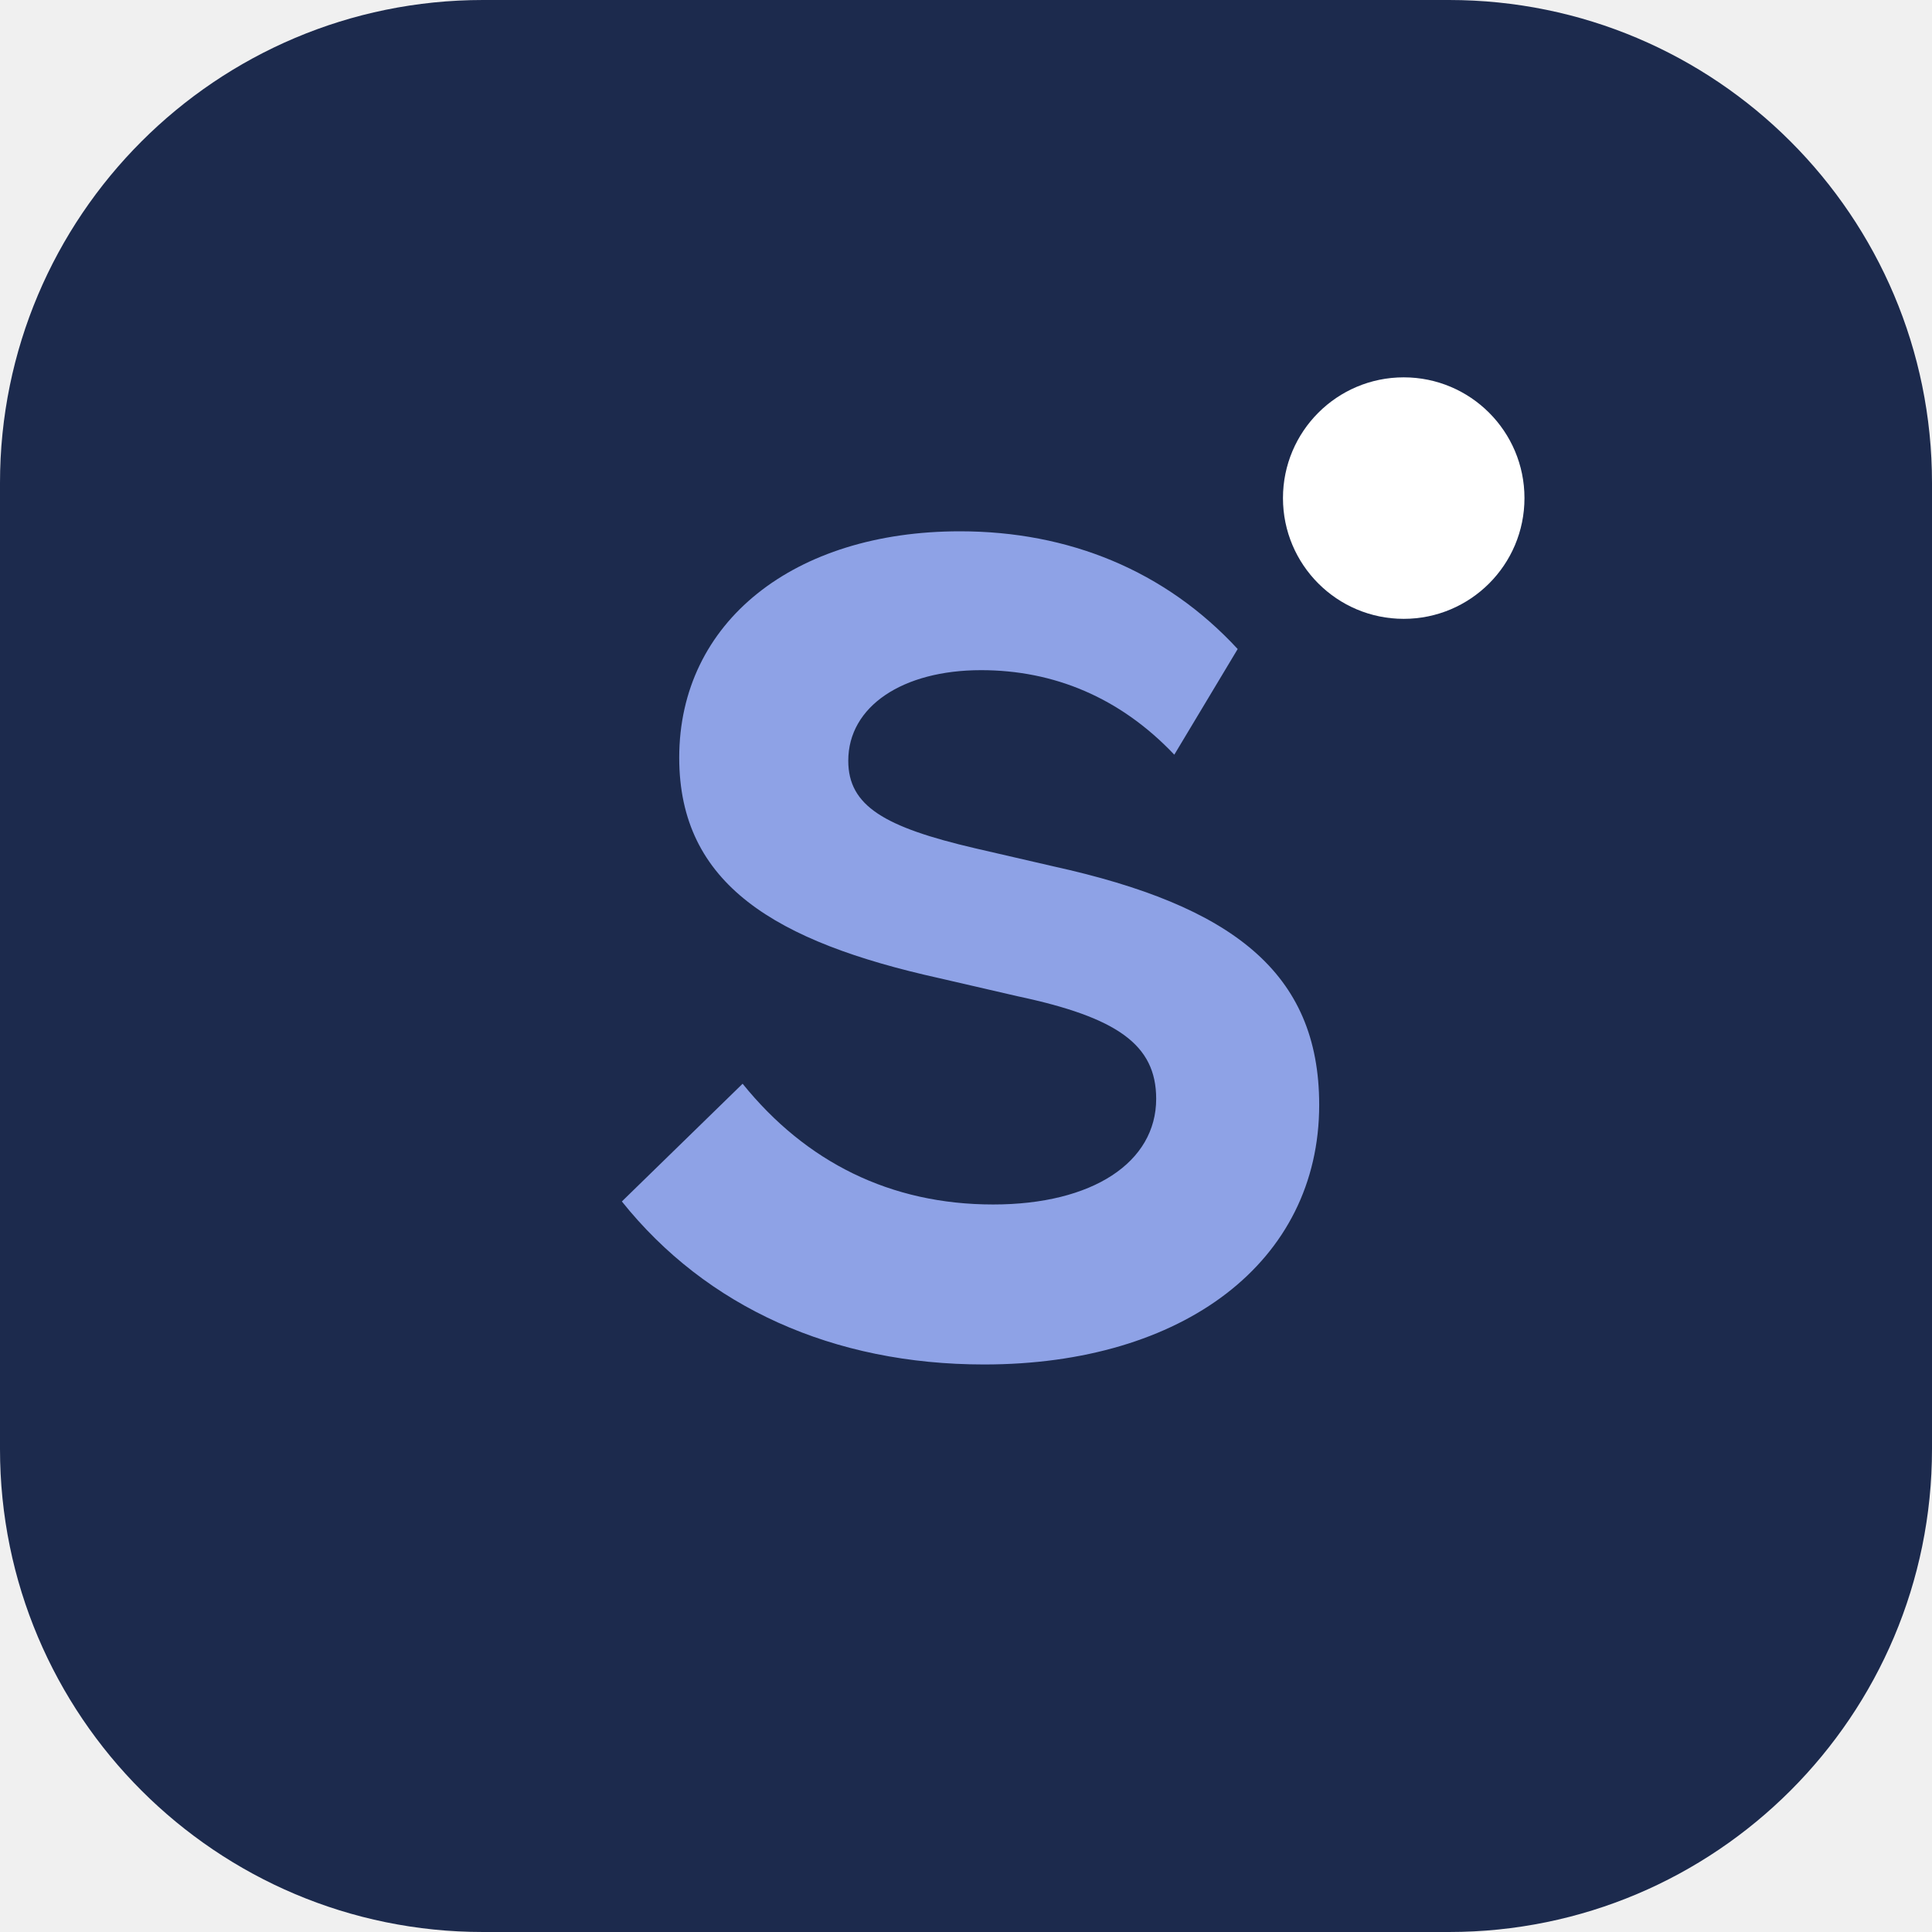
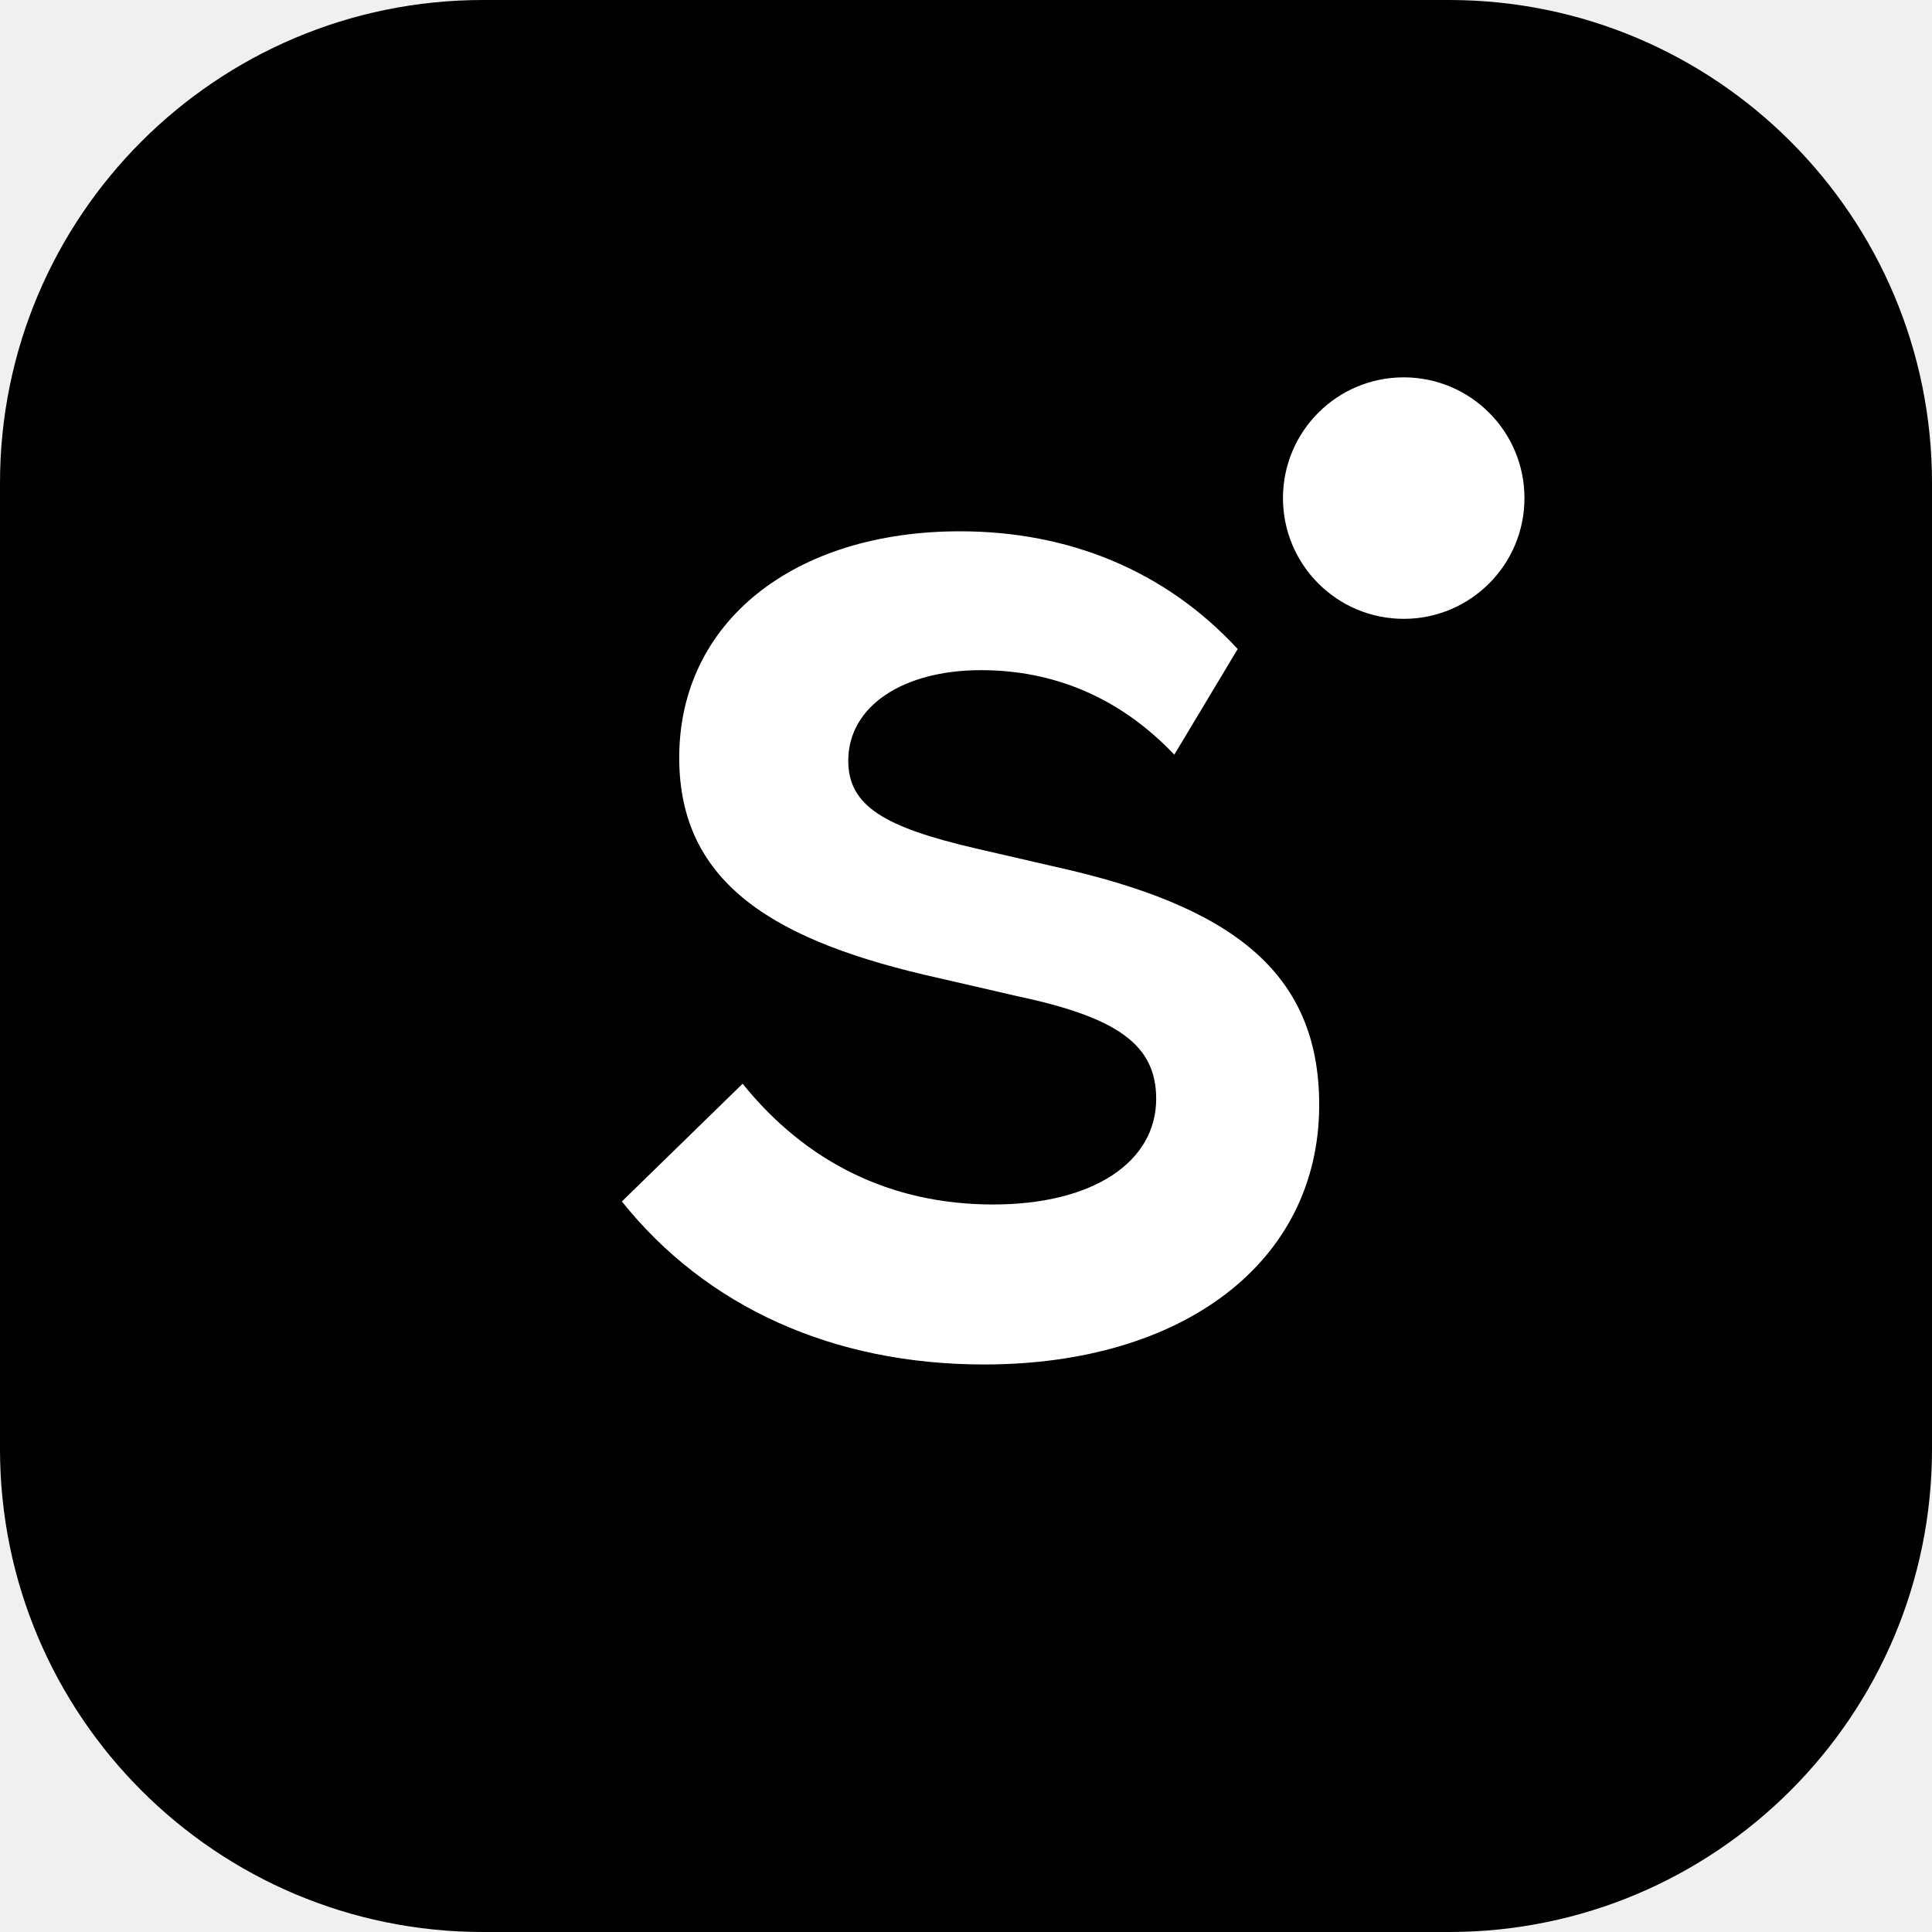
<svg xmlns="http://www.w3.org/2000/svg" viewBox="0 0 64 64">
-   <rect width="64" height="64" rx="16" fill="#1C2A4D" />
-   <path d="M41 21.5c-2.4-2.6-5.6-3.9-9.2-3.9-5.5 0-9.3 3-9.3 7.5 0 4.2 3.2 6.1 8.6 7.3l2.6.6c3.3.7 4.6 1.6 4.6 3.4 0 2.1-2.1 3.5-5.4 3.5-3.4 0-6.2-1.4-8.3-4l-4 3.9c2.8 3.5 7 5.4 12 5.4 6.6 0 11.1-3.4 11.1-8.6 0-4.4-2.9-6.6-8.8-7.9l-2.6-.6c-3-.7-4.2-1.4-4.2-2.9 0-1.8 1.8-3 4.4-3 2.4 0 4.6.9 6.4 2.8z" fill="#8EA2E6" />
+   <rect width="64" height="64" rx="16" fill="#000000" />
+   <path d="M41 21.5c-2.4-2.6-5.6-3.9-9.2-3.9-5.5 0-9.3 3-9.3 7.5 0 4.2 3.2 6.1 8.6 7.3l2.6.6c3.3.7 4.6 1.6 4.6 3.4 0 2.1-2.1 3.5-5.4 3.5-3.4 0-6.2-1.4-8.3-4l-4 3.9c2.8 3.5 7 5.4 12 5.4 6.6 0 11.1-3.4 11.1-8.6 0-4.4-2.9-6.6-8.8-7.9l-2.6-.6c-3-.7-4.2-1.4-4.2-2.9 0-1.8 1.8-3 4.4-3 2.4 0 4.6.9 6.4 2.8z" fill="#ffffff" />
  <circle cx="46.5" cy="16.5" r="4" fill="#fff" />
</svg>
